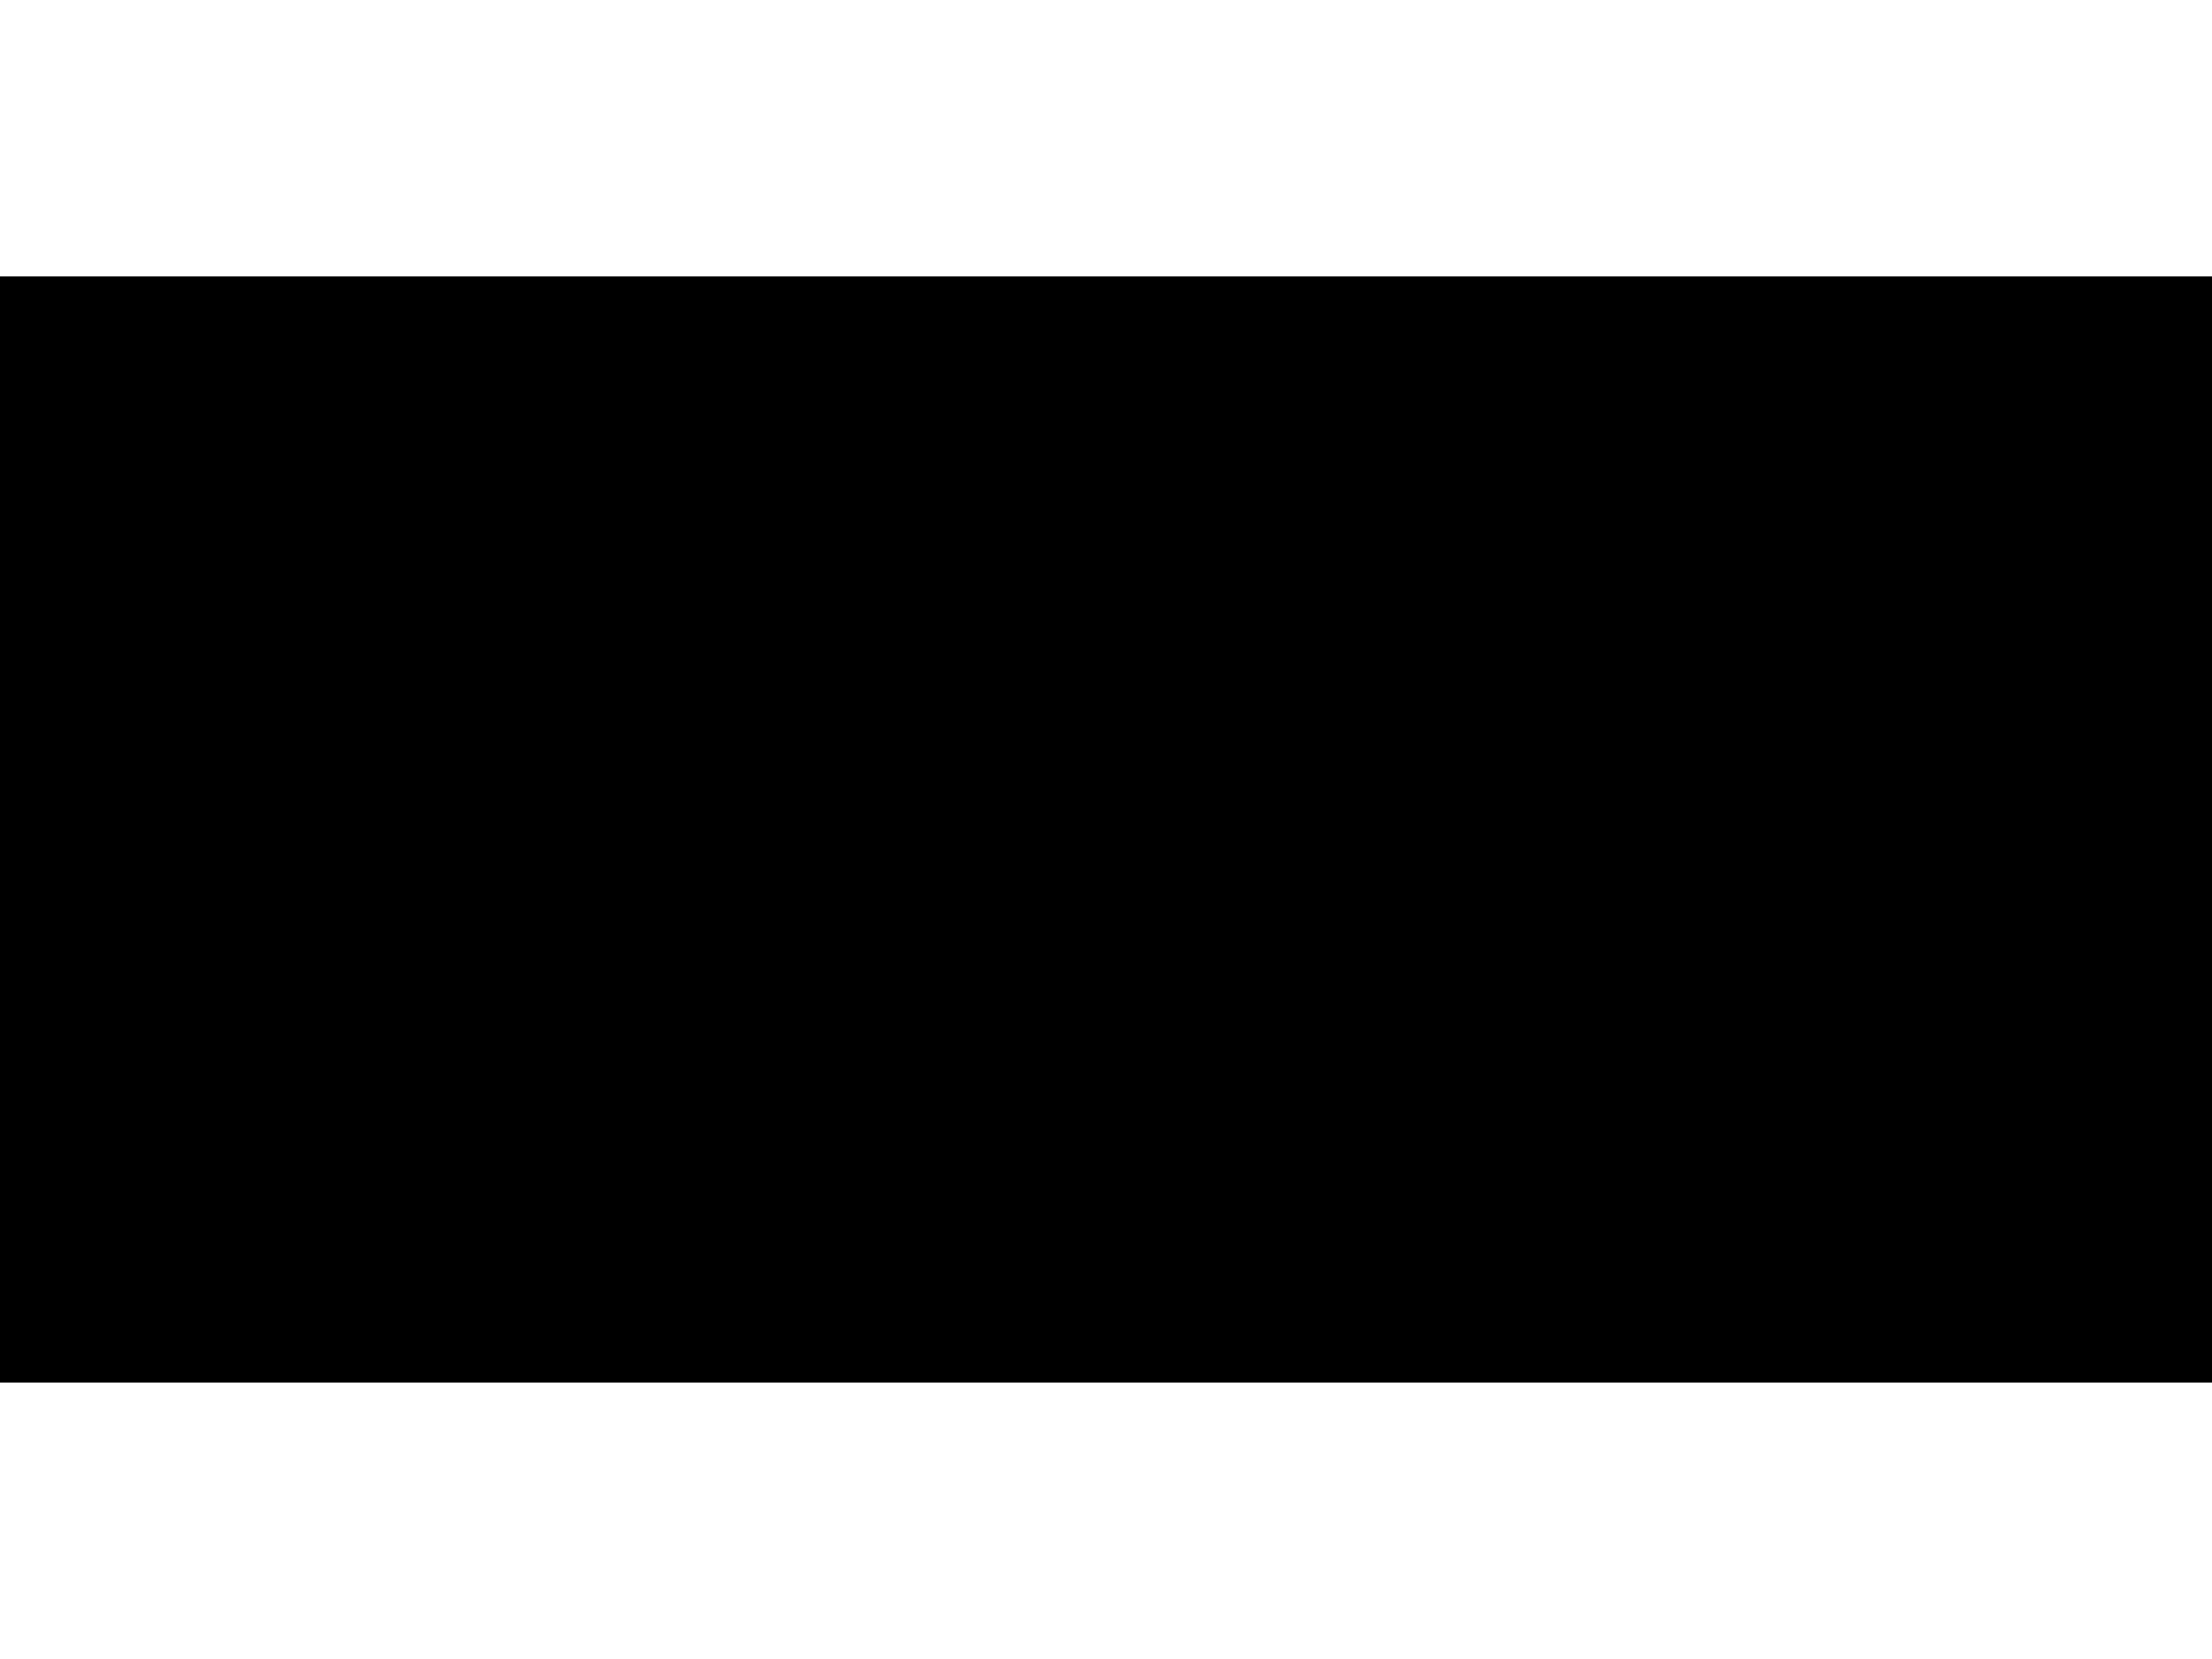
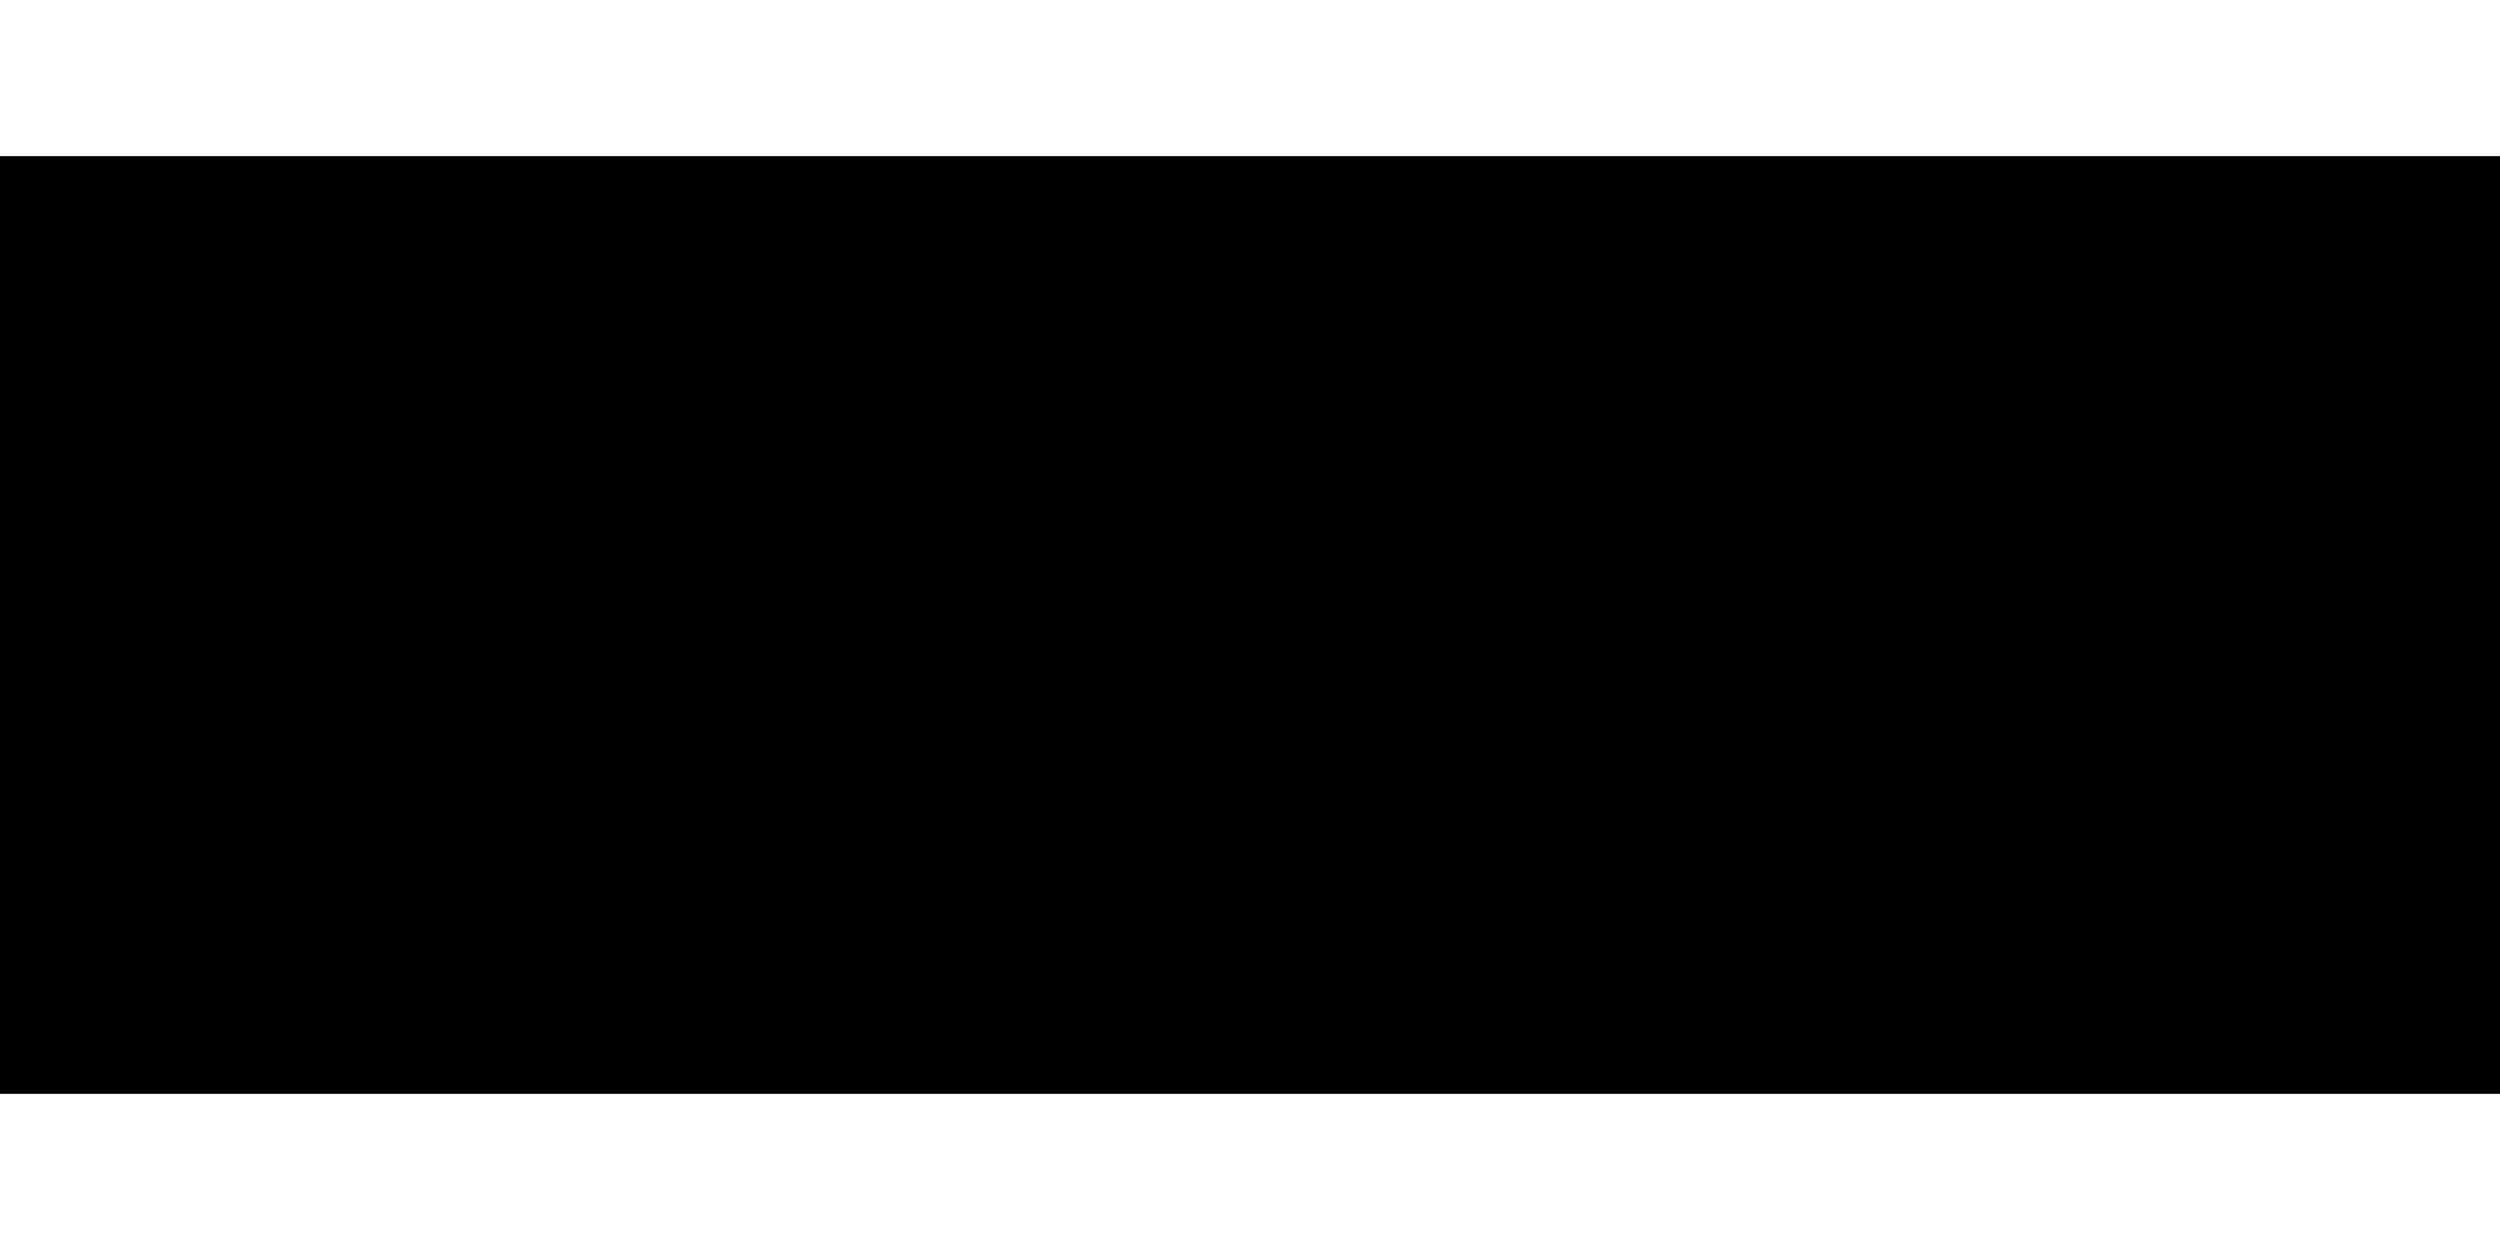
- <svg xmlns="http://www.w3.org/2000/svg" viewBox="0 0 16 12" width="16" height="12">
-   <rect class="f-platformEdge" x="0" y="2" width="16" height="8" />
-   <rect class="f-shadow" x="0" y="7" width="16" height="3" opacity="0.35" />
-   <rect class="f-platform" x="0" y="2" width="16" height="1" opacity="0.5" />
+ <svg xmlns="http://www.w3.org/2000/svg" viewBox="0 0 16 8" width="16" height="8">
+   <rect class="f-platformEdge" x="0" y="1" width="16" height="6" />
+   <rect class="f-shadow" x="0" y="4.5" width="16" height="2.5" opacity="0.35" />
+   <rect class="f-platform" x="0" y="1" width="16" height="0.8" opacity="0.5" />
</svg>
